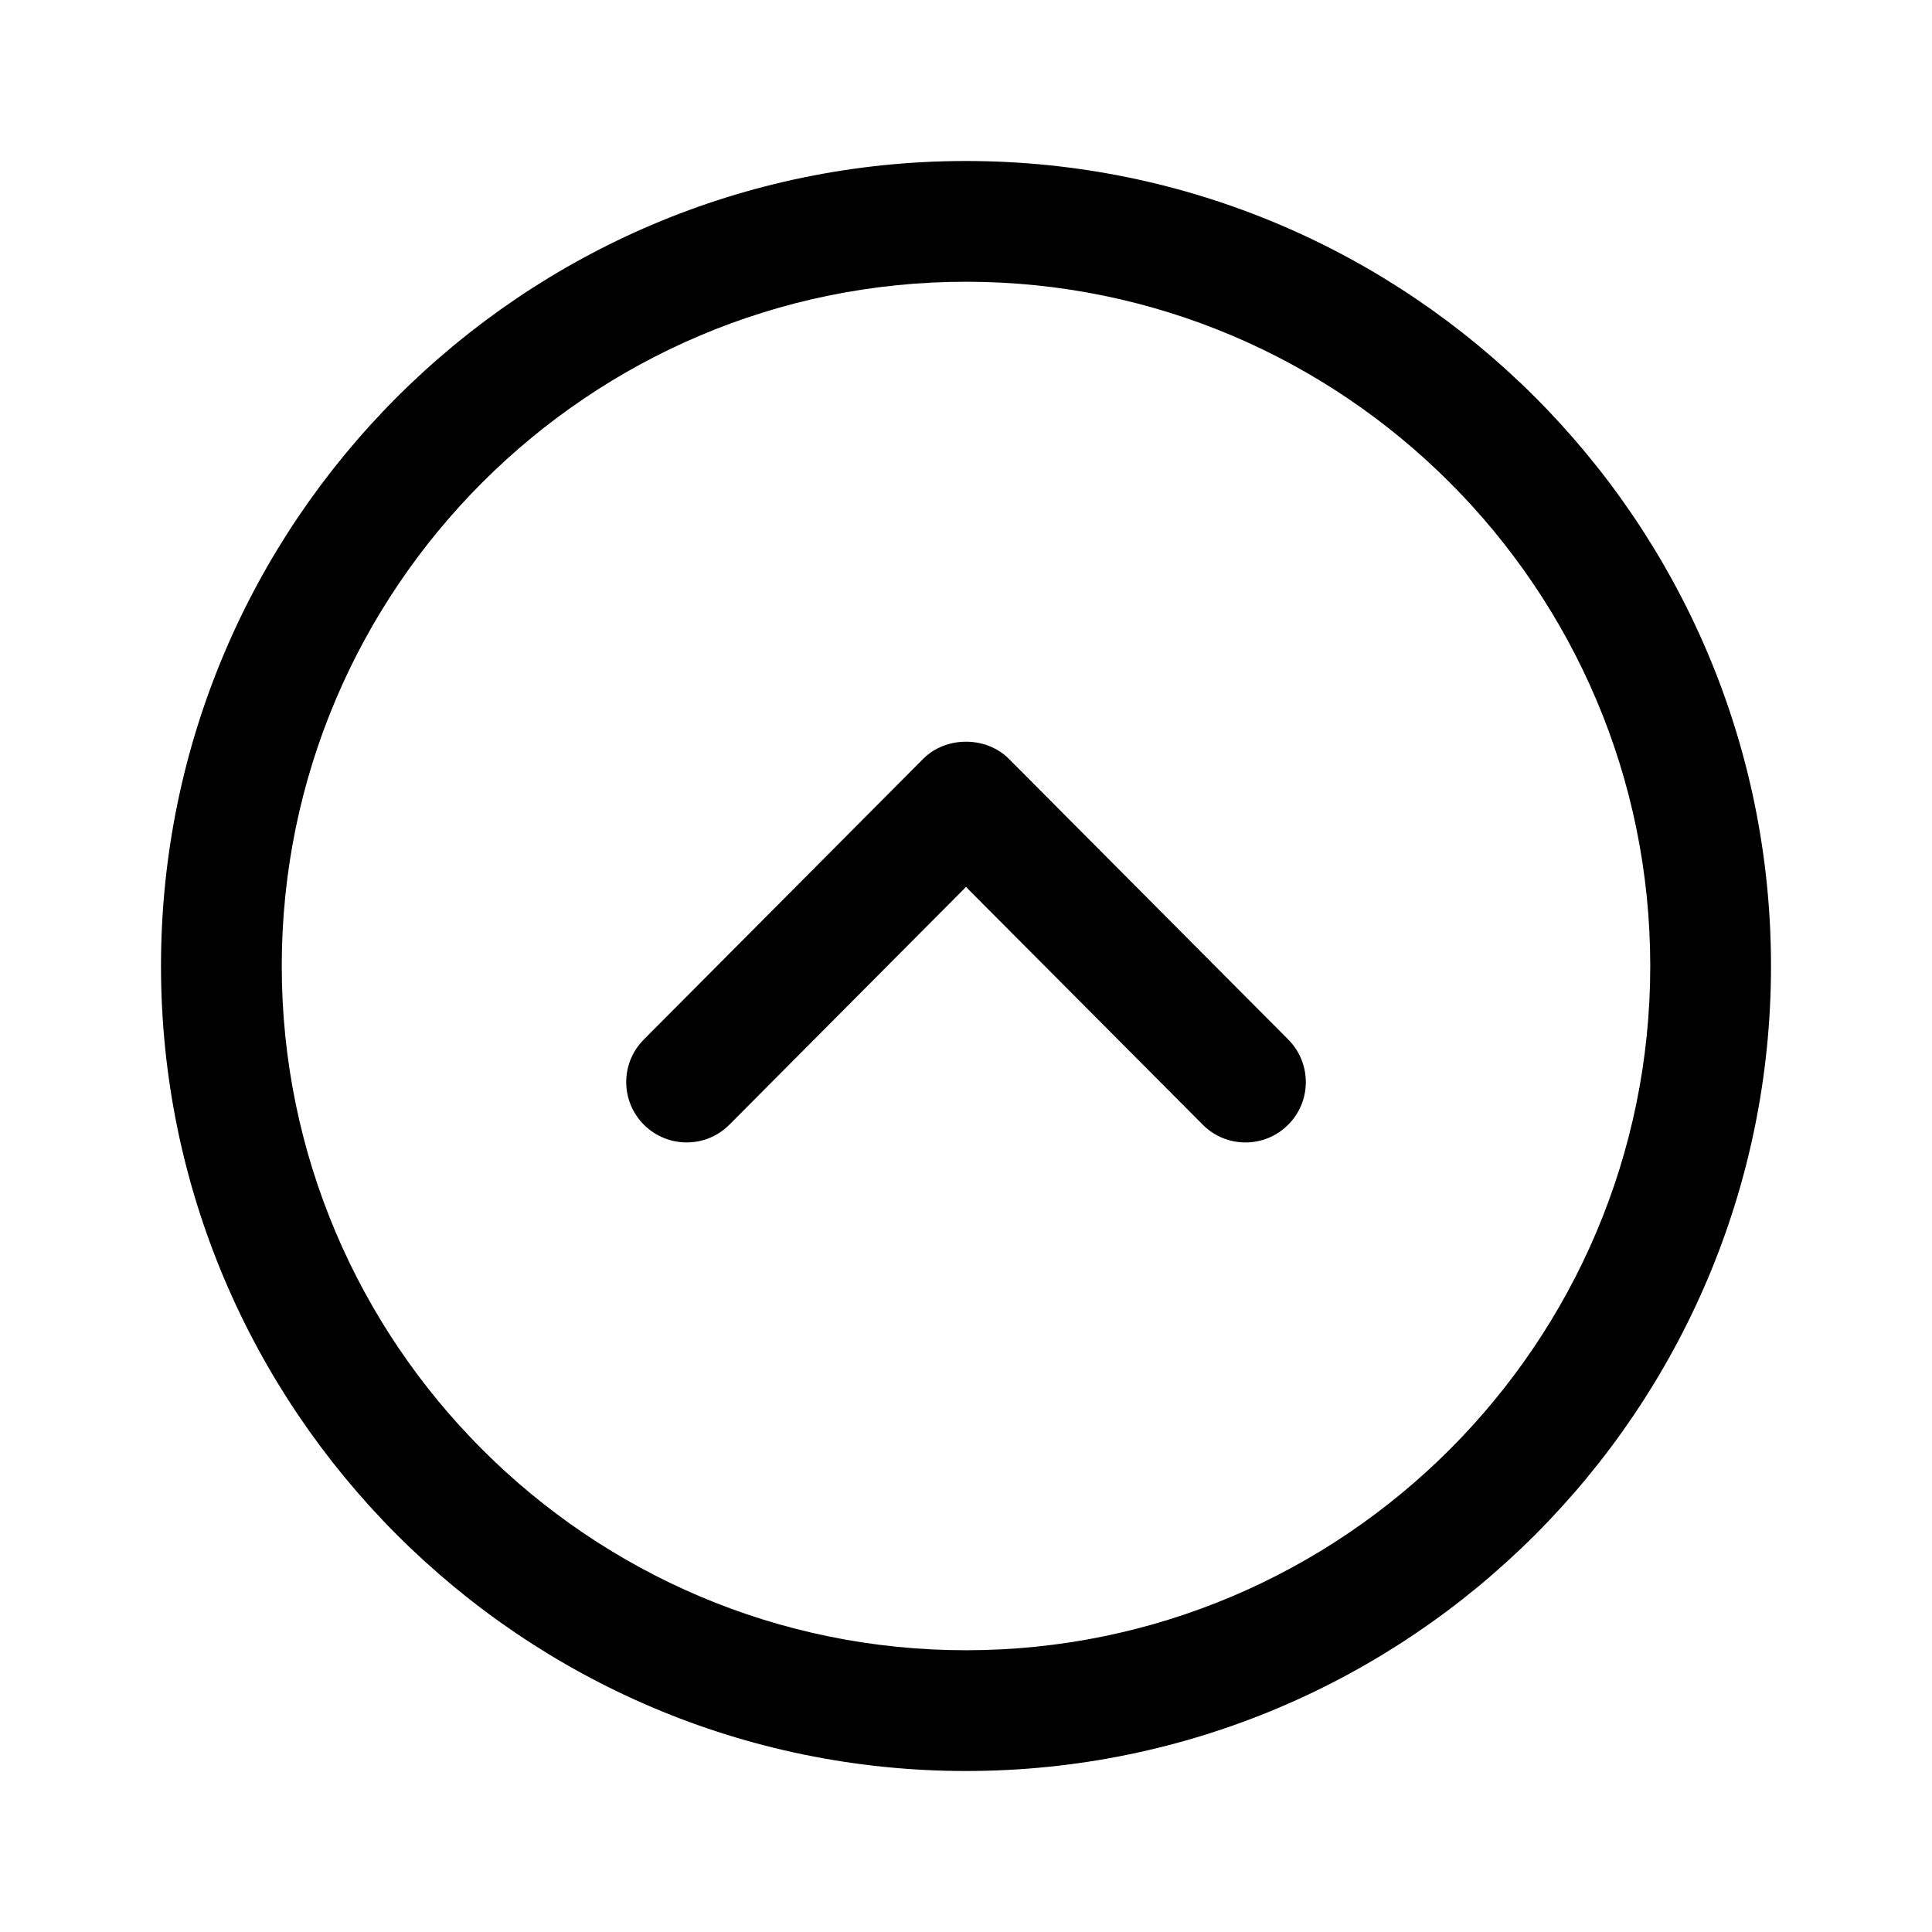
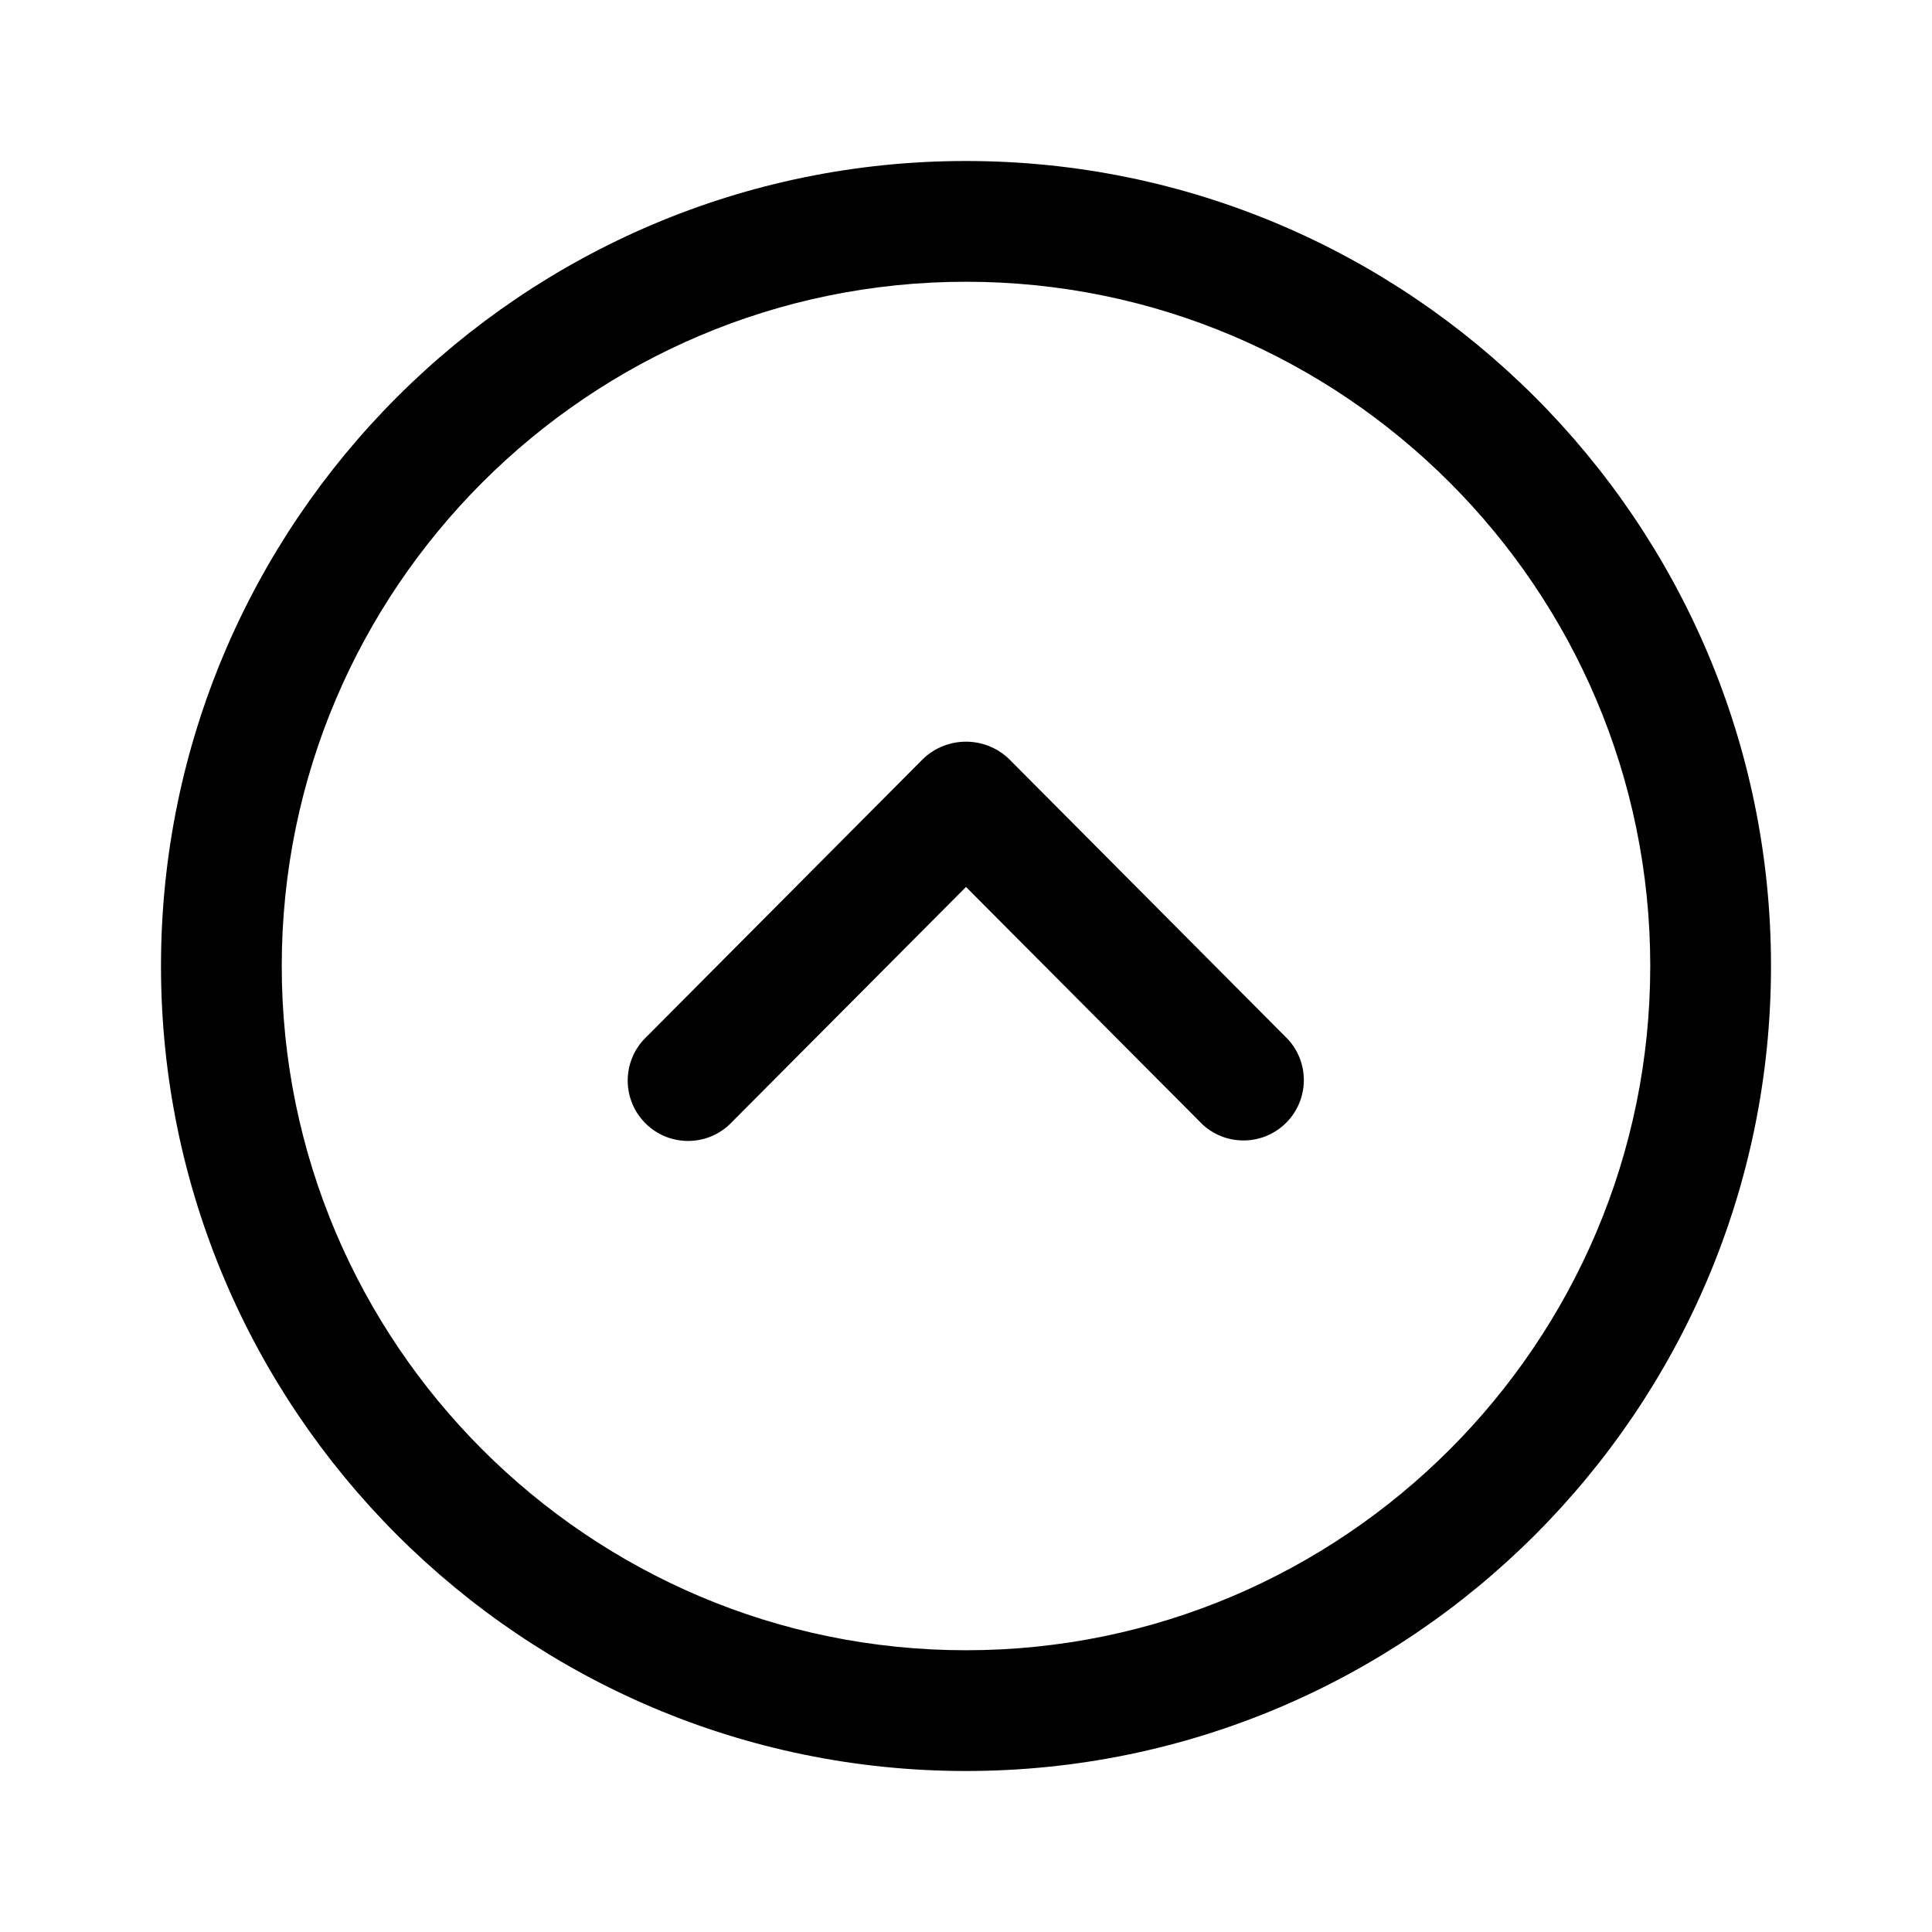
- <svg xmlns="http://www.w3.org/2000/svg" width="24px" height="24px" viewBox="0 0 24 24" version="1.1">
-   <g id="Iconly/Light-Outline/Arrow---Up-Circle" stroke="none" stroke-width="1" fill="none" fill-rule="evenodd">
-     <g id="Arrow---Up-Circle" transform="translate(2, 2)" fill="#000000">
-       <path d="M10,0 C15.514,0 20,4.486 20,10 C20,15.514 15.514,20 10,20 C4.486,20 0,15.514 0,10 C0,4.486 4.486,0 10,0 Z M10,1.5 C5.313,1.5 1.5,5.313 1.5,10 C1.5,14.687 5.313,18.5 10,18.5 C14.687,18.5 18.5,14.687 18.5,10 C18.5,5.313 14.687,1.5 10,1.5 Z M10.532,7.426 L14.003,10.913 C14.295,11.207 14.294,11.681 14.001,11.973 C13.855,12.119 13.663,12.192 13.472,12.192 C13.28,12.192 13.087,12.119 12.941,11.971 L10,9.018 L7.061,11.971 C6.769,12.265 6.294,12.265 6,11.973 C5.707,11.681 5.705,11.207 5.998,10.913 L9.469,7.426 C9.75,7.143 10.25,7.143 10.532,7.426 Z" id="Combined-Shape" />
-     </g>
-   </g>
+ <svg xmlns="http://www.w3.org/2000/svg" width="24" height="24">
+   <path d="M12 2c5.514 0 10 4.486 10 10s-4.486 10-10 10S2 17.514 2 12 6.486 2 12 2Zm0 1.5c-4.687 0-8.5 3.813-8.5 8.5 0 4.687 3.813 8.5 8.5 8.5 4.687 0 8.5-3.813 8.5-8.5 0-4.687-3.813-8.5-8.5-8.5Zm.532 5.926 3.47 3.487a.75.75 0 0 1-1.061 1.058L12 11.018l-2.94 2.953a.75.75 0 0 1-1.062-1.058l3.47-3.487a.772.772 0 0 1 1.064 0Z" fill="#000" fill-rule="evenodd" />
</svg>
